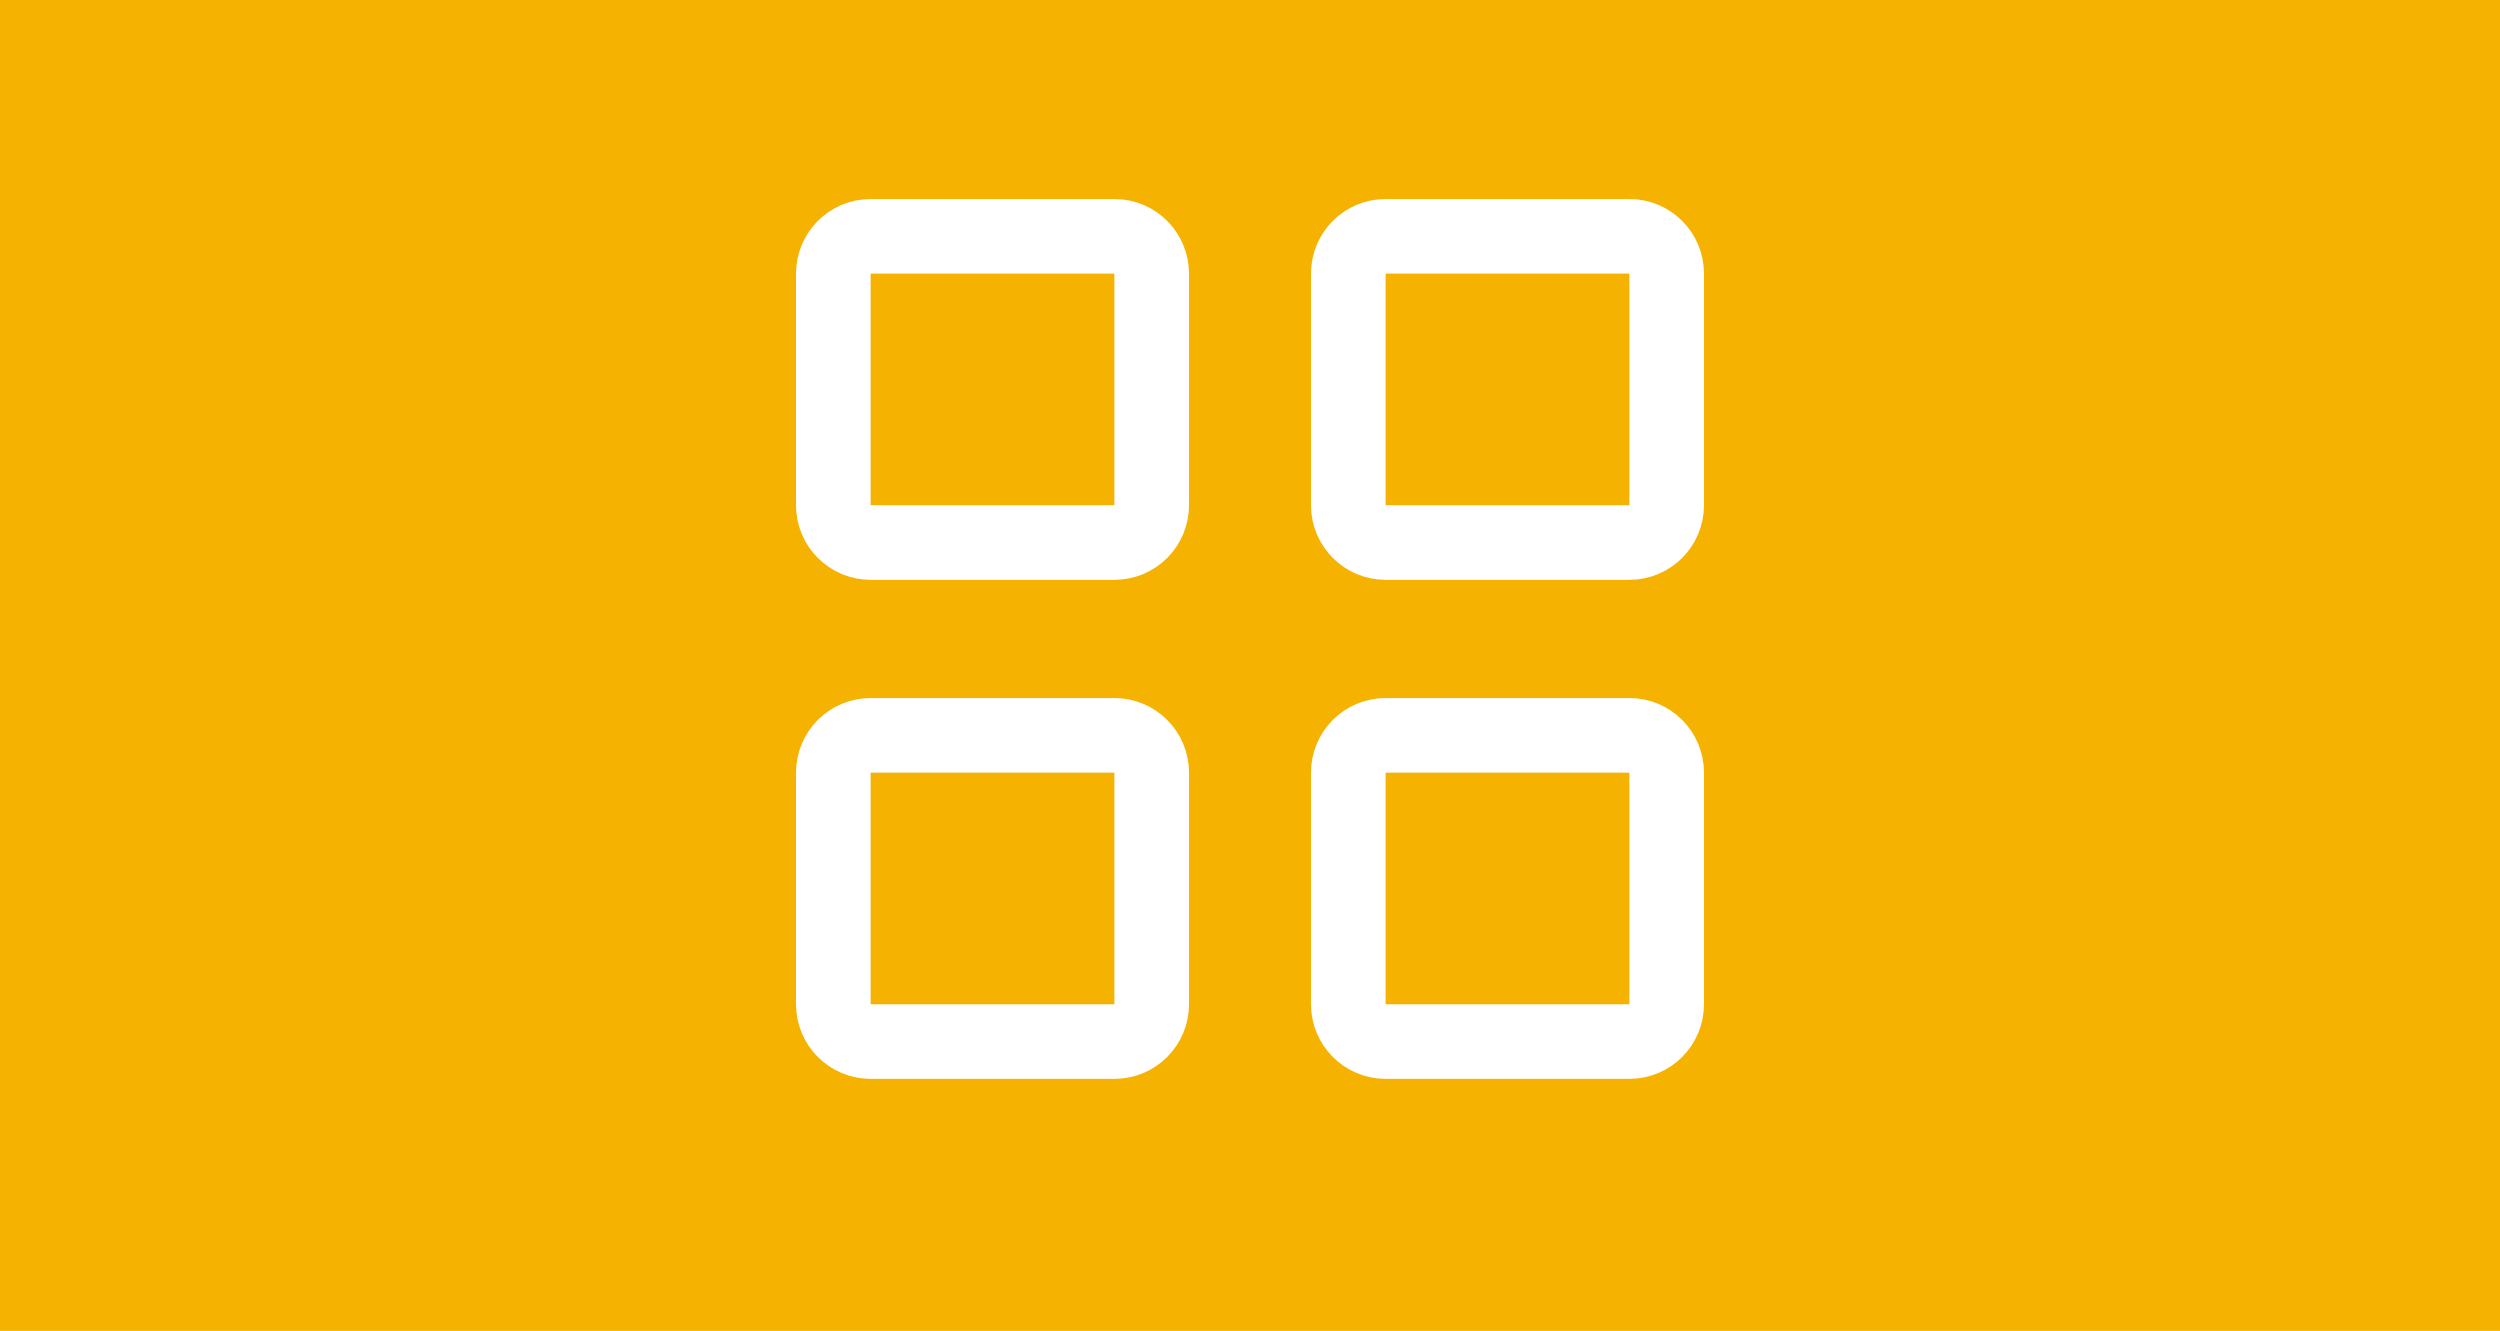
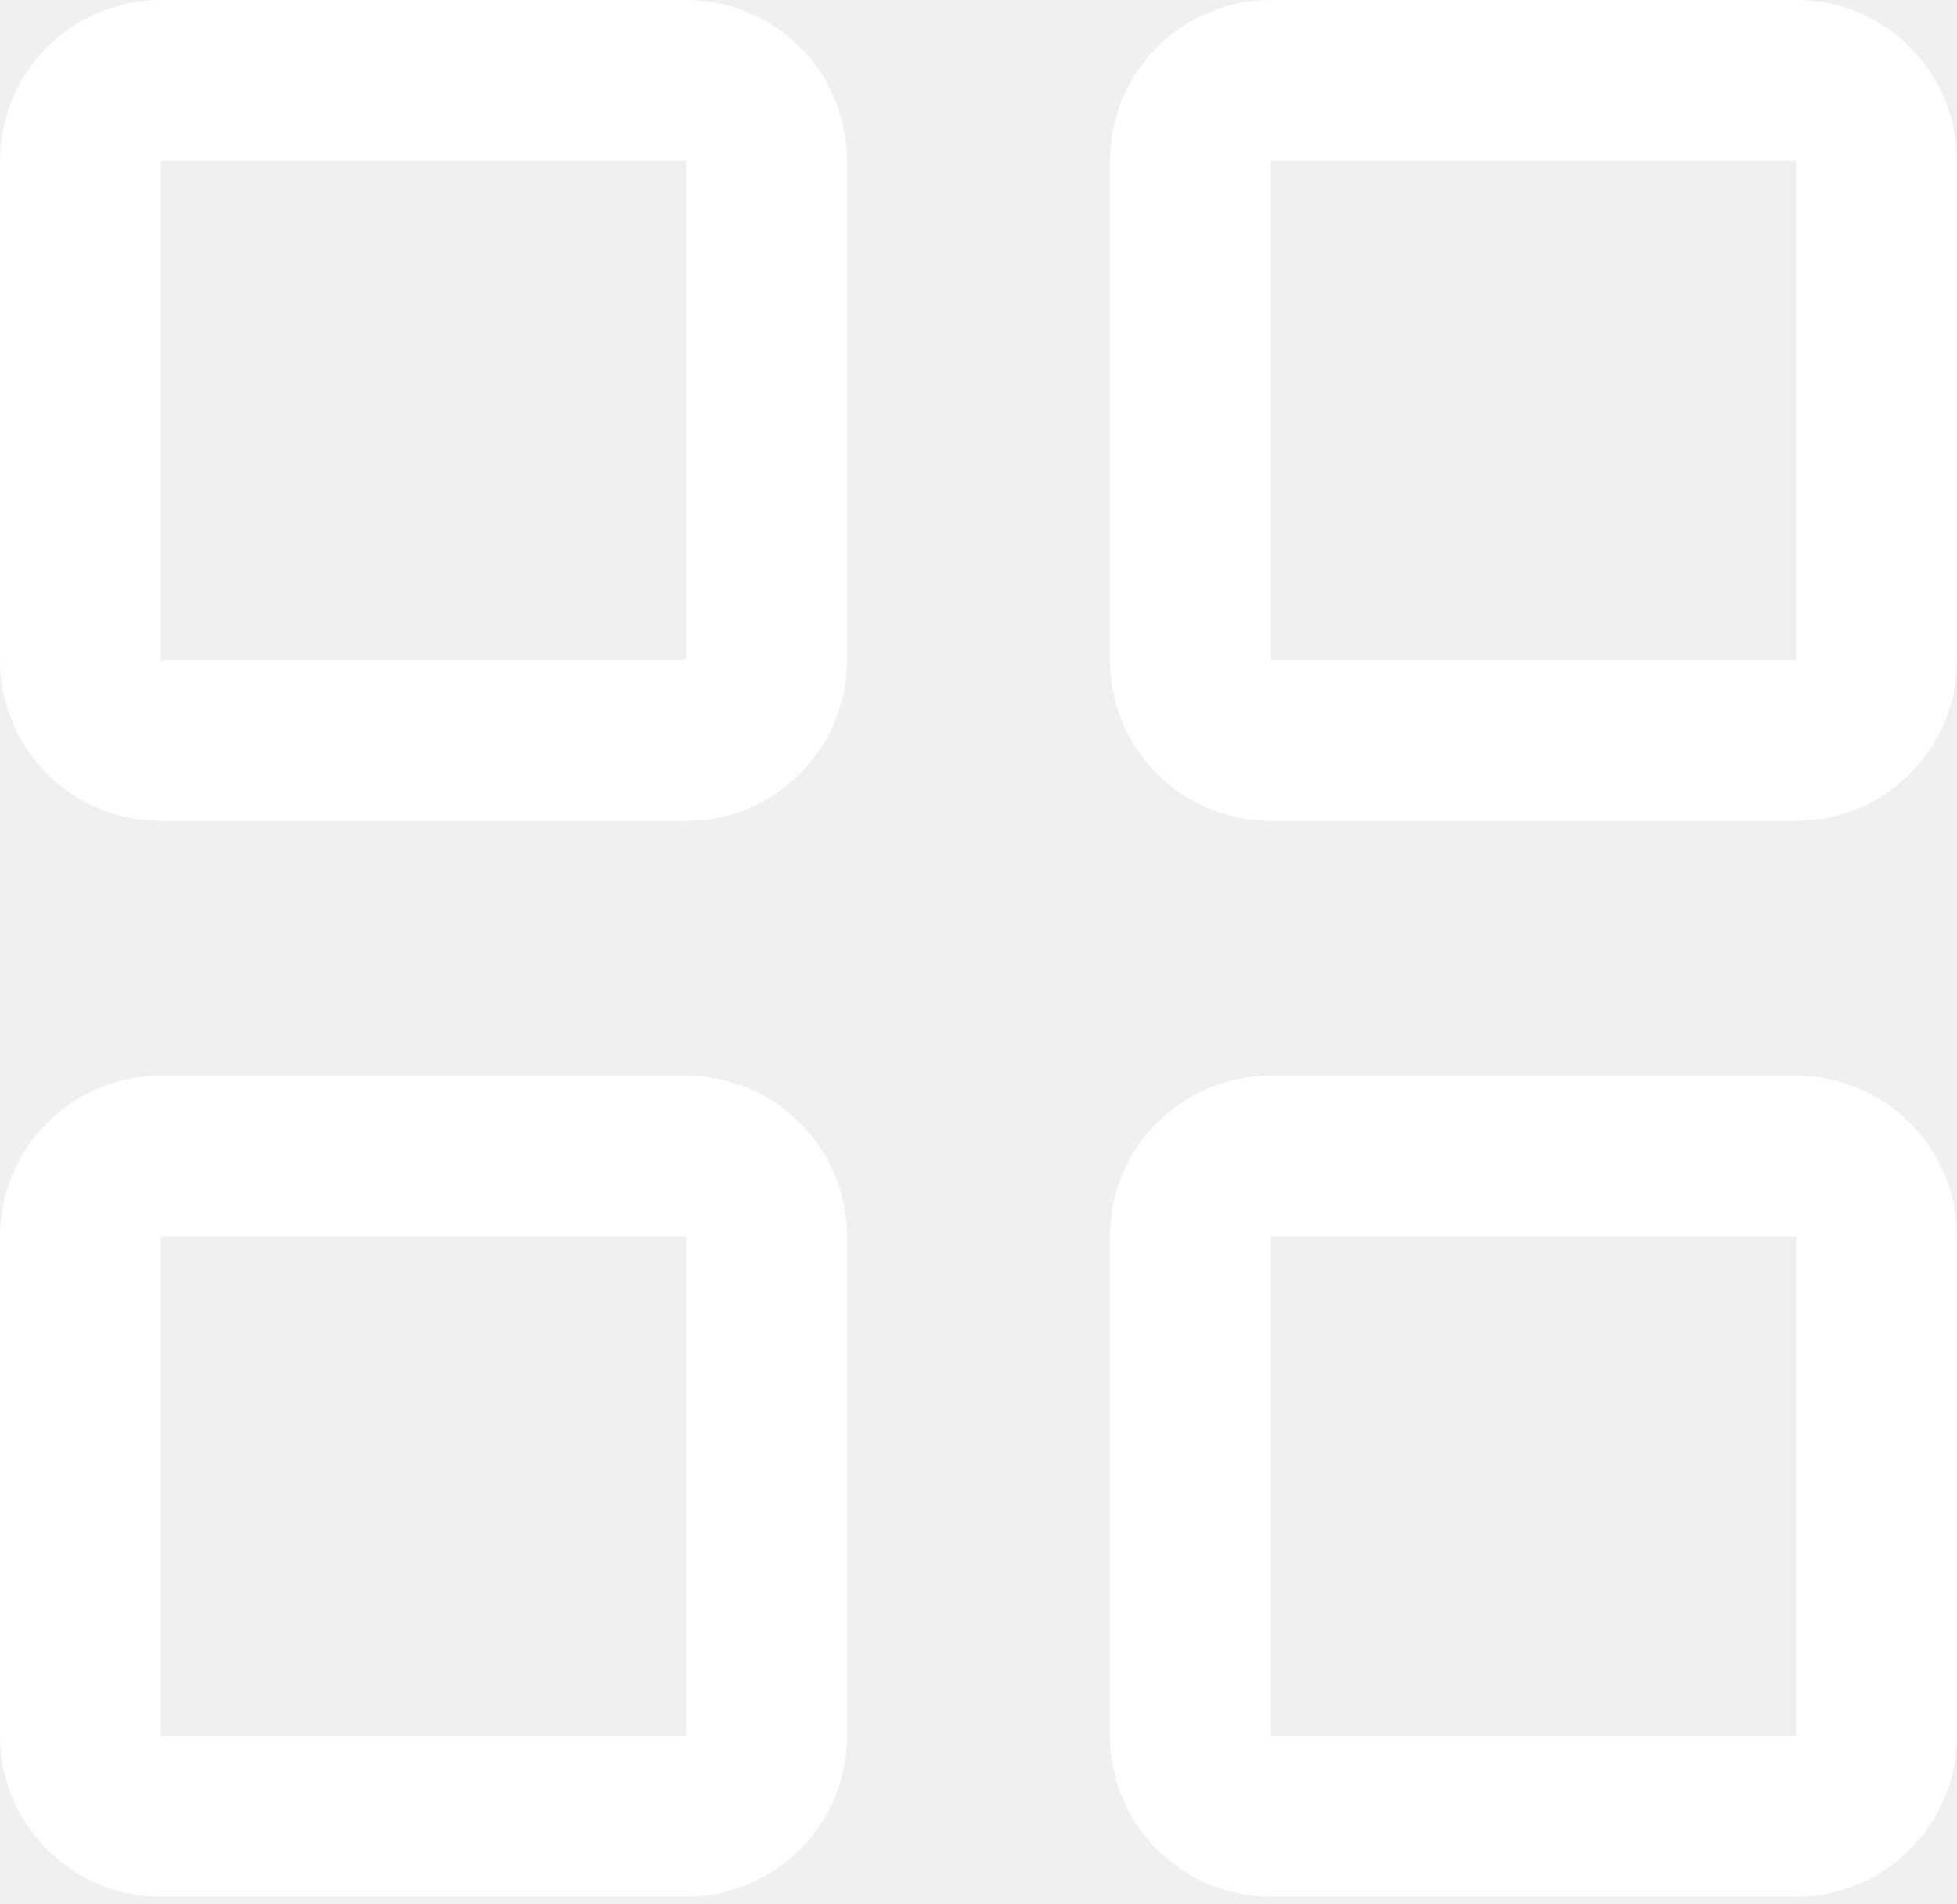
- <svg xmlns="http://www.w3.org/2000/svg" width="201" height="107" viewBox="0 0 201 107" fill="none">
-   <rect width="201" height="107" fill="#F6B201" />
-   <rect x="67" y="19" width="25.597" height="24.619" rx="3" stroke="white" stroke-width="6" />
-   <rect x="108.403" y="19" width="25.597" height="24.619" rx="3" stroke="white" stroke-width="6" />
-   <rect x="67" y="59.122" width="25.597" height="24.619" rx="3" stroke="white" stroke-width="6" />
-   <rect x="108.403" y="59.122" width="25.597" height="24.619" rx="3" stroke="white" stroke-width="6" />
+ <svg xmlns="http://www.w3.org/2000/svg" width="73" height="71" viewBox="0 0 73 71" fill="none">
+   <rect x="3" y="3" width="25.597" height="24.619" rx="3" stroke="white" stroke-width="6" />
+   <rect x="44.403" y="3" width="25.597" height="24.619" rx="3" stroke="white" stroke-width="6" />
+   <rect x="3" y="43.122" width="25.597" height="24.619" rx="3" stroke="white" stroke-width="6" />
+   <rect x="44.403" y="43.122" width="25.597" height="24.619" rx="3" stroke="white" stroke-width="6" />
</svg>
